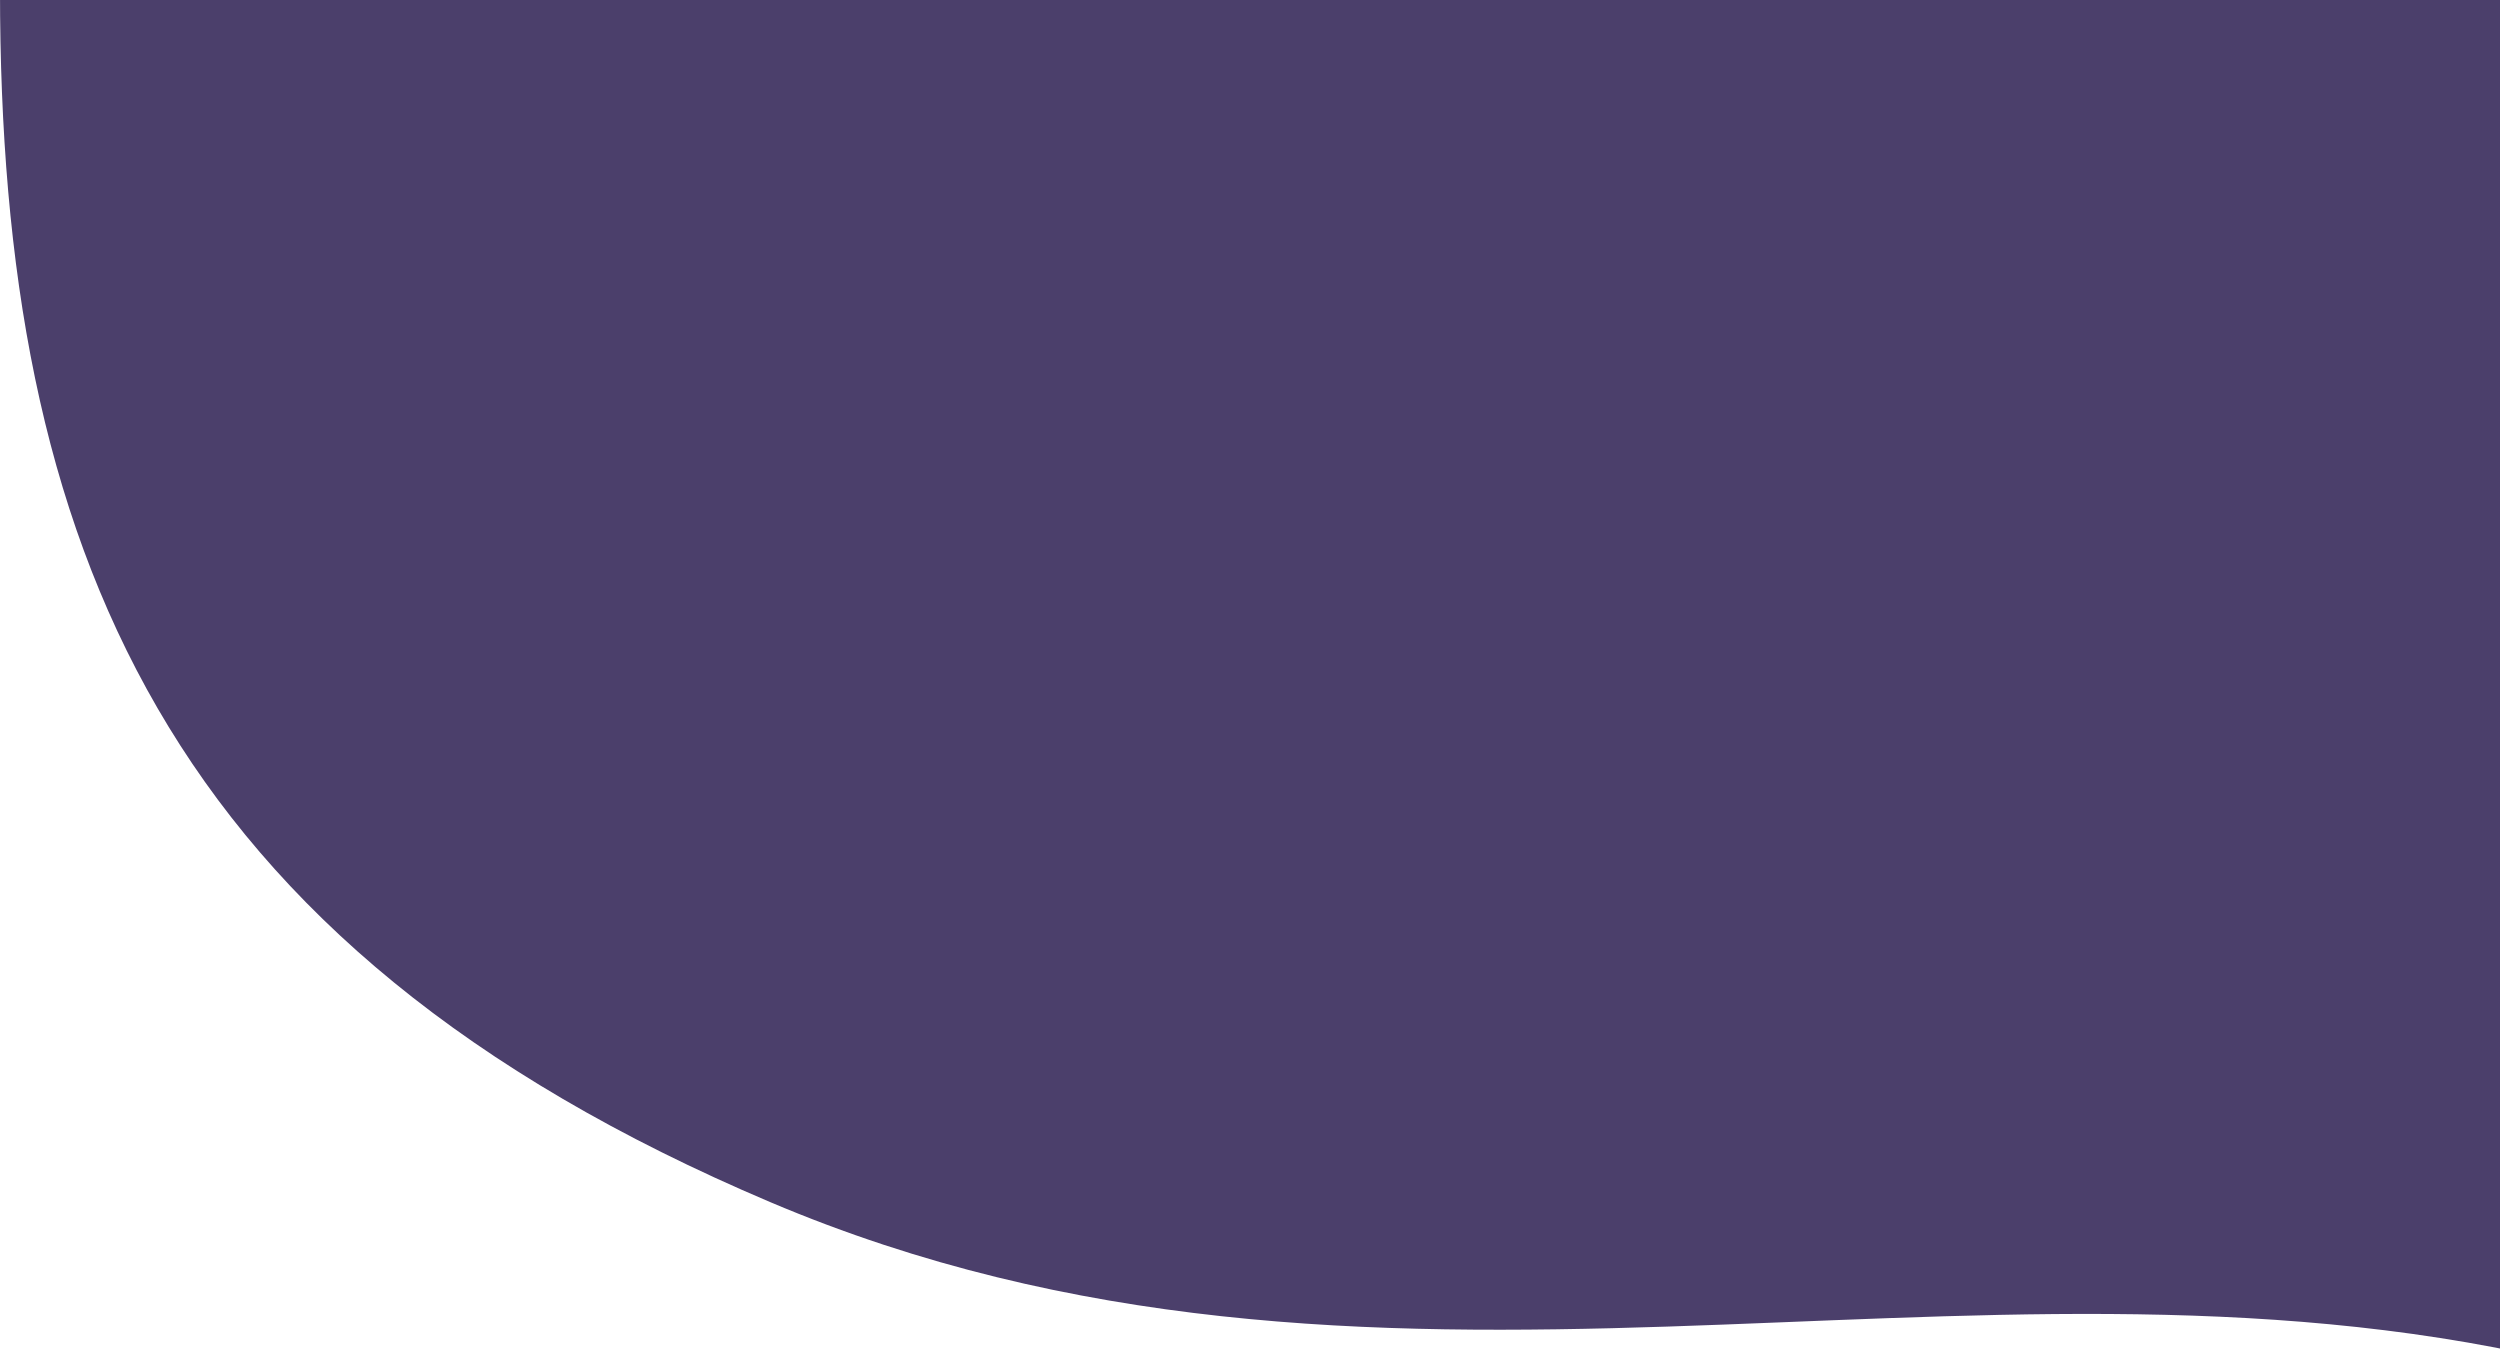
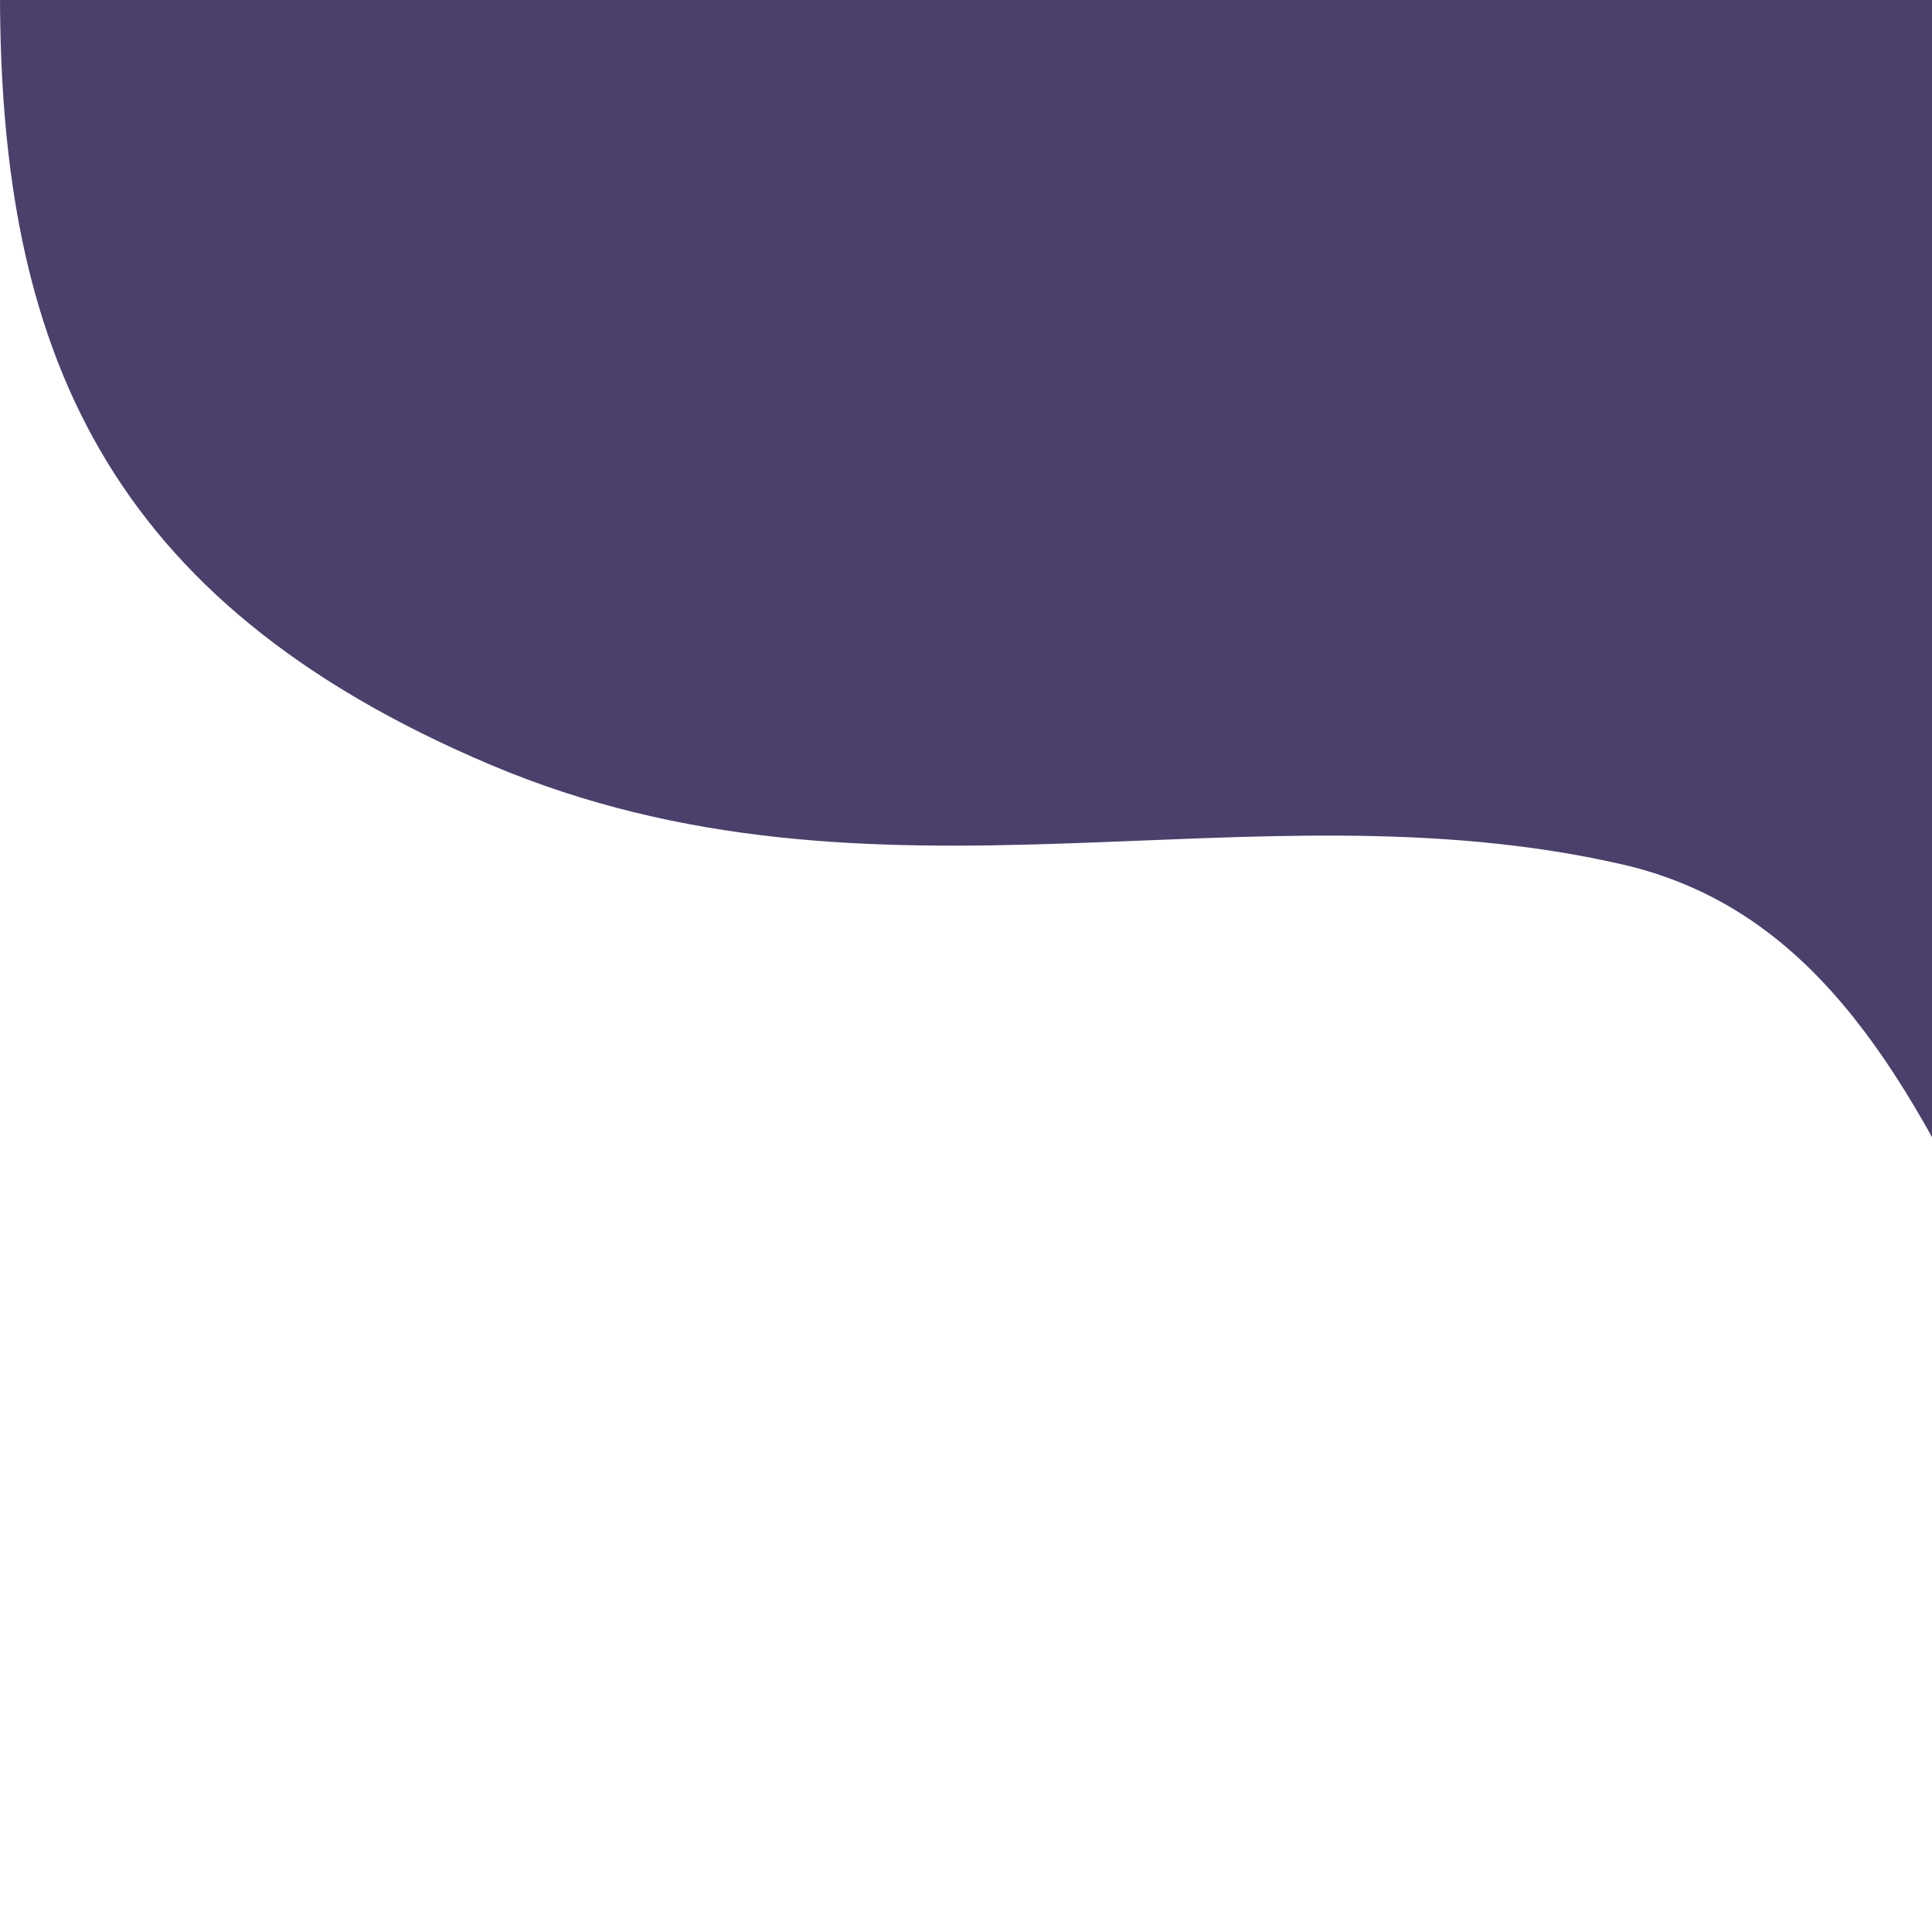
- <svg xmlns="http://www.w3.org/2000/svg" width="237" height="128">
-   <path fill="#4B3F6B" fill-rule="evenodd" d="M0-.924C0 51.8 15.5 89.562 73 113.953c57.5 24.391 113.055 2.134 168.786 14.894 55.731 12.76 55.731 94.962 108.214 145.549s163.142 62.874 253.12 11.552C693.095 234.626 733.884 114.796 707 44.141 680.115-26.515 628.593-91 380-91 131.407-91 0-53.647 0-.924z" />
+ <svg xmlns="http://www.w3.org/2000/svg" id="SvgjsSvg1035" width="288" height="288" version="1.1">
+   <defs id="SvgjsDefs1036" />
+   <g id="SvgjsG1037">
+     <svg width="288" height="288">
+       <path fill="#4b406b" fill-rule="evenodd" d="M0-.924C0 51.8 15.5 89.562 73 113.953c57.5 24.391 113.055 2.134 168.786 14.894 55.731 12.76 55.731 94.962 108.214 145.549s163.142 62.874 253.12 11.552C693.095 234.626 733.884 114.796 707 44.141 680.115-26.515 628.593-91 380-91 131.407-91 0-53.647 0-.924z" class="color4B3F6B svgShape" />
+     </svg>
+   </g>
</svg>
